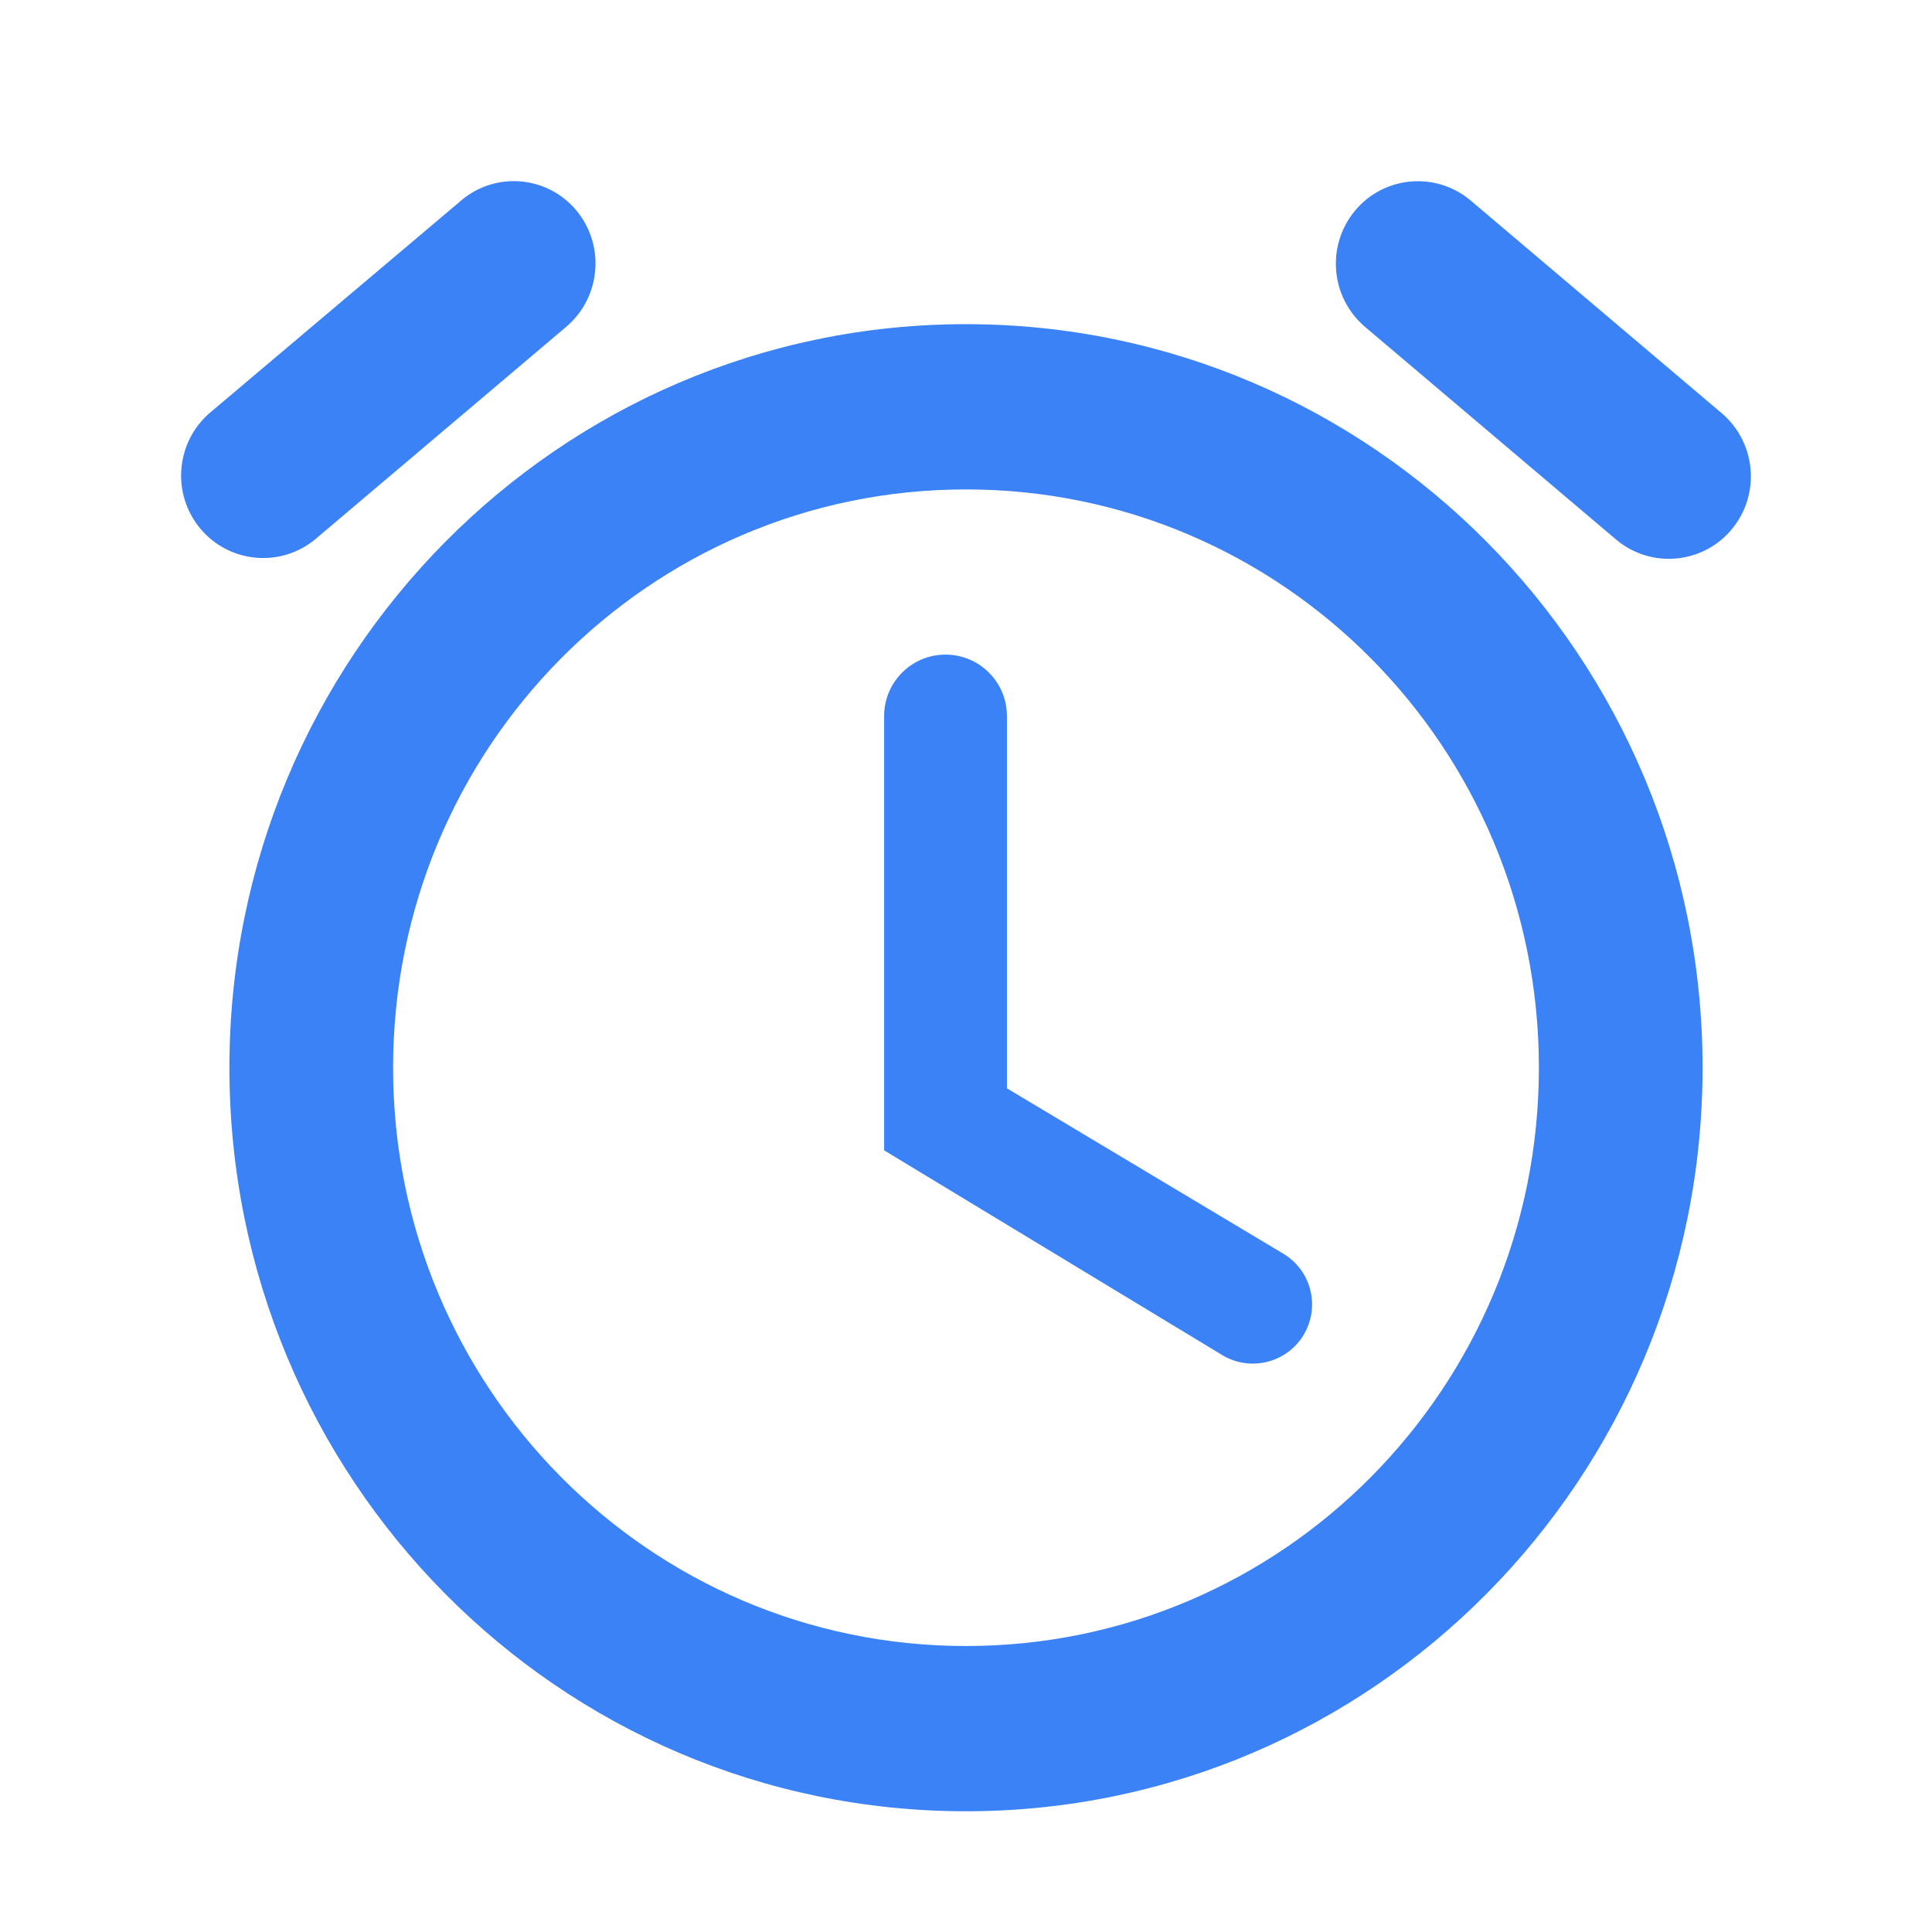
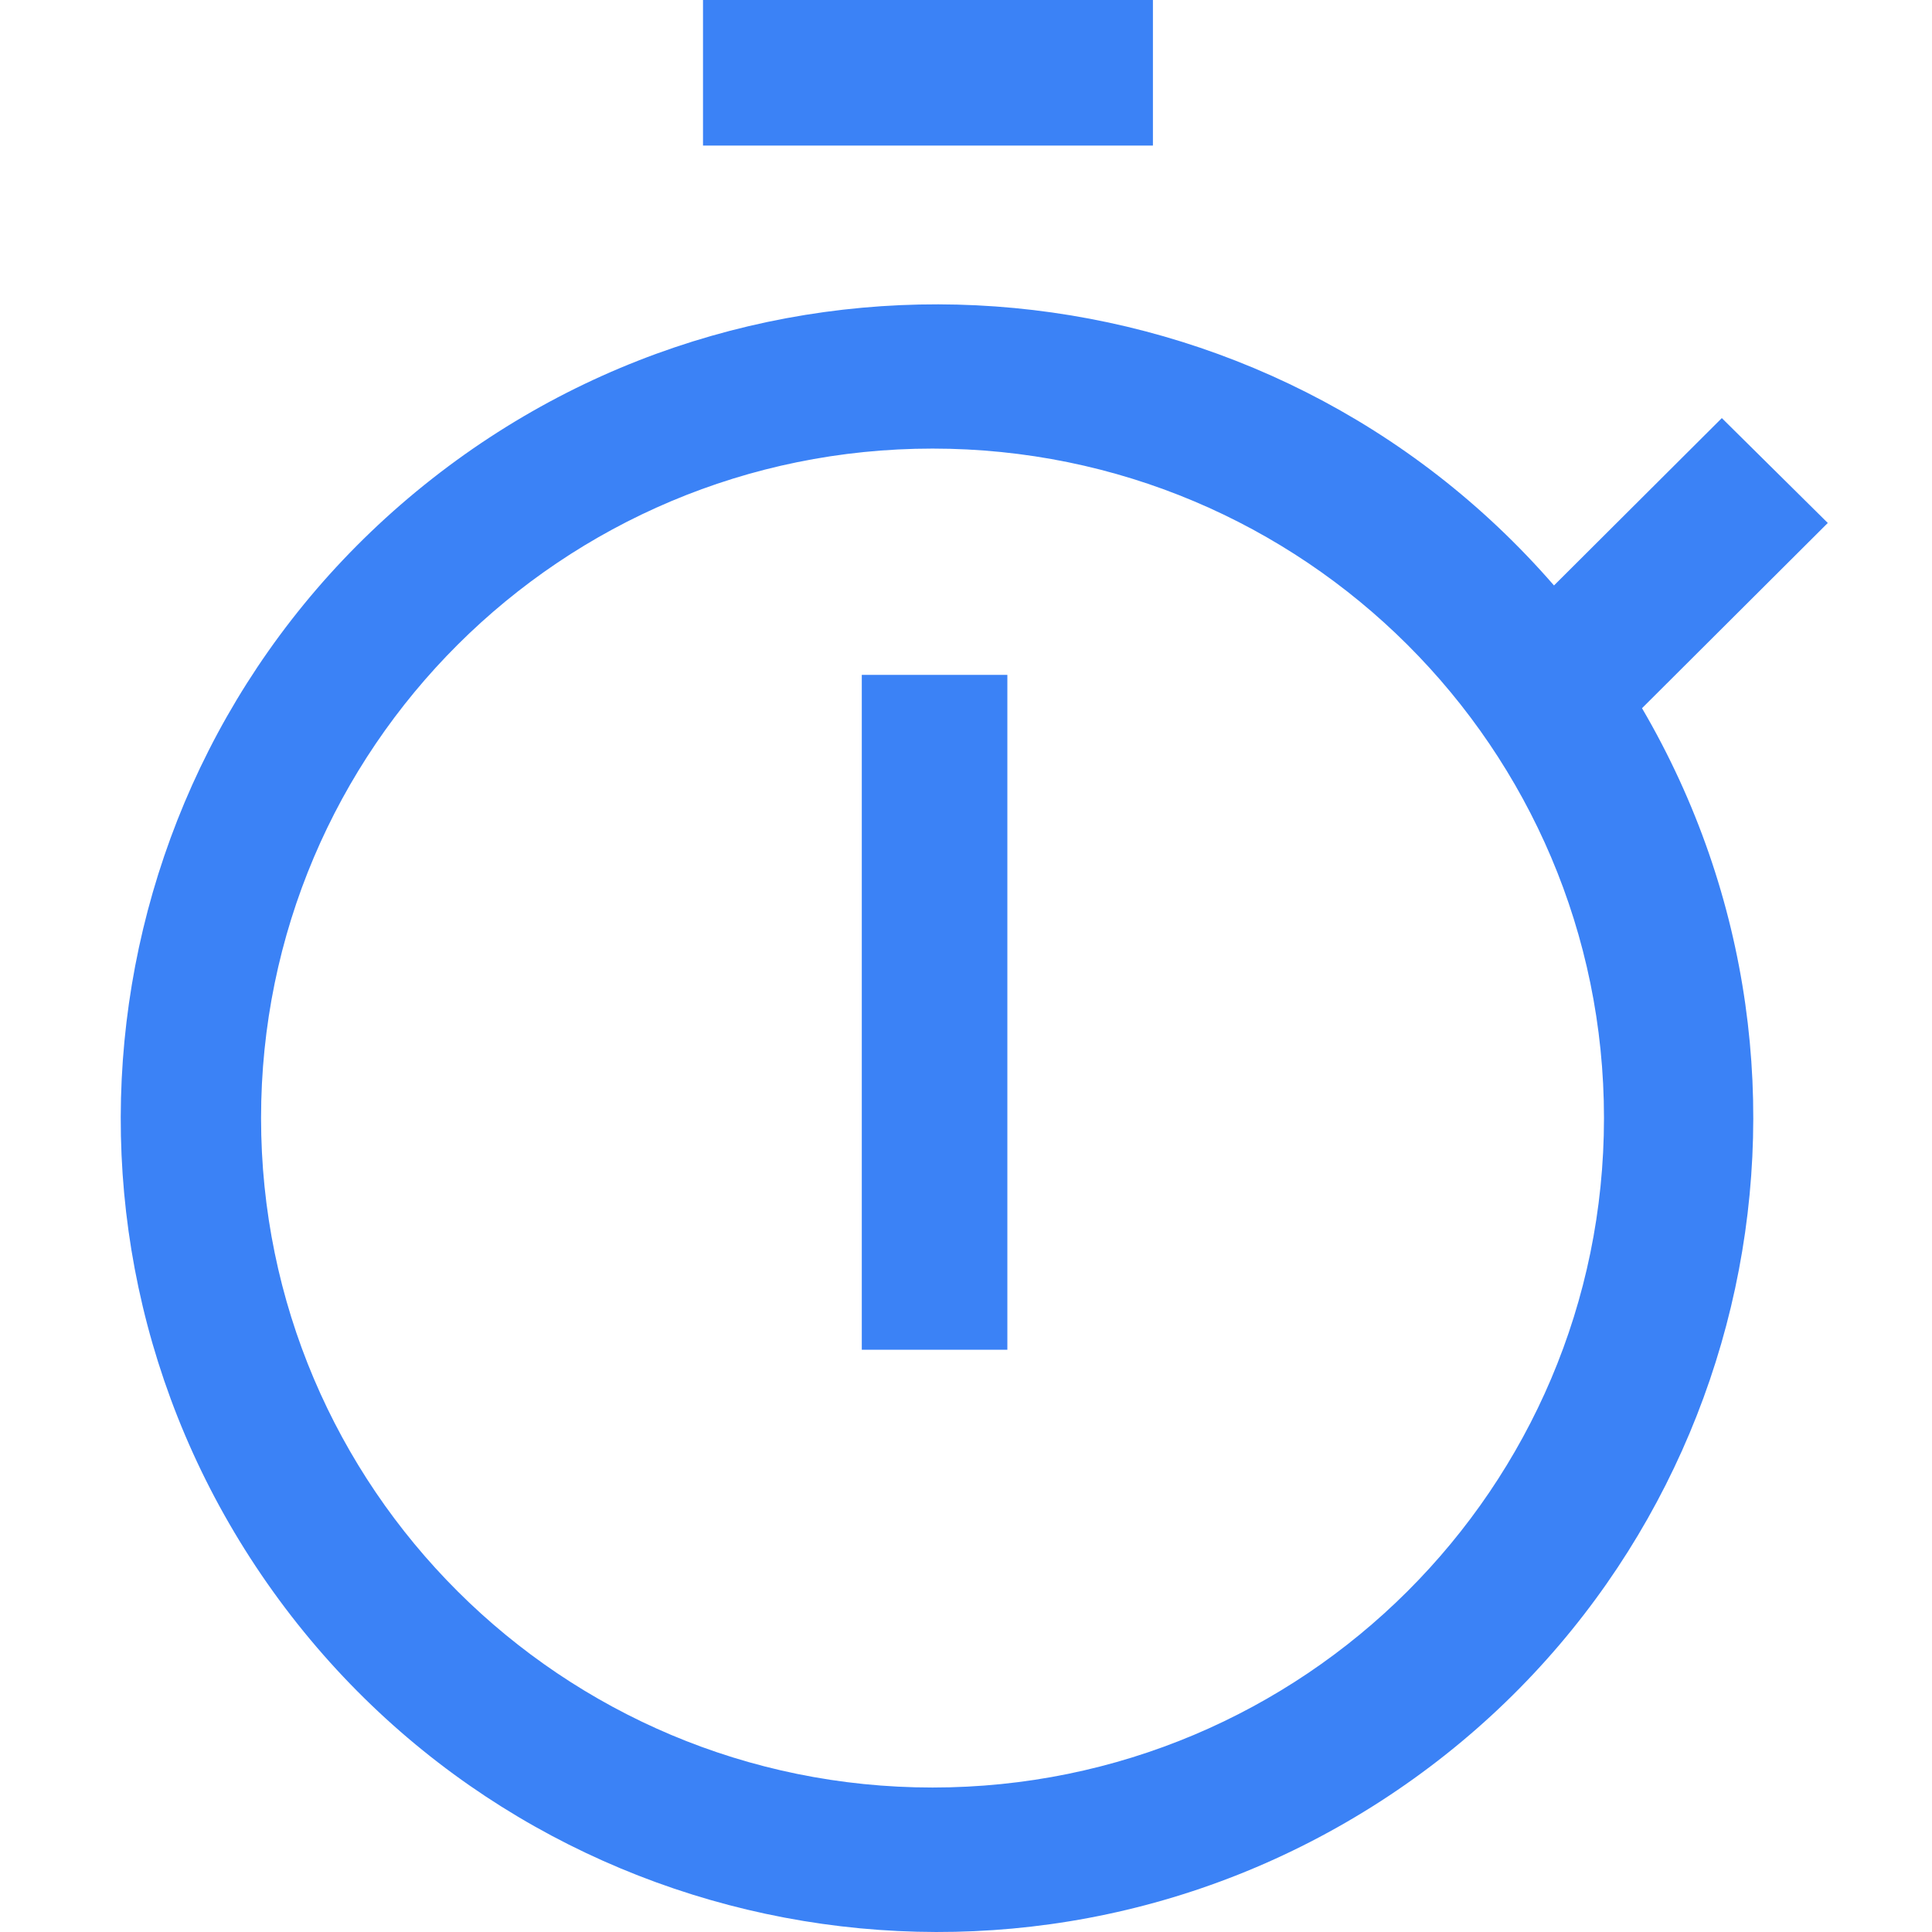
<svg xmlns="http://www.w3.org/2000/svg" width="32px" height="32px" viewBox="0 0 32 32" version="1.1">
-   <g id="Artboard" stroke="none" stroke-width="1" fill="none" fill-rule="evenodd">
-     <g id="favicon" transform="translate(2.999904, 3.000234)" fill="#3B82F6" fill-rule="nonzero">
-       <path d="M25.514,3.841 L21.36,0.322 C20.79,-0.161 19.935,-0.091 19.451,0.48 C19.449,0.483 19.447,0.485 19.445,0.487 C18.962,1.067 19.036,1.928 19.612,2.416 L23.766,5.935 C24.337,6.418 25.191,6.347 25.675,5.777 C25.677,5.774 25.679,5.772 25.681,5.769 C26.165,5.19 26.09,4.329 25.514,3.841 Z M6.548,0.487 C6.073,-0.085 5.224,-0.165 4.651,0.31 C4.648,0.313 4.645,0.315 4.642,0.318 L0.486,3.829 C-0.09,4.316 -0.165,5.177 0.319,5.756 C0.799,6.33 1.653,6.407 2.227,5.927 C2.229,5.925 2.232,5.923 2.234,5.921 L6.378,2.413 C6.952,1.926 7.028,1.067 6.548,0.487 Z M12.661,7.842 C12.1,7.842 11.644,8.298 11.644,8.859 L11.644,16.053 L11.644,16.053 L17.242,19.443 C17.706,19.724 18.31,19.576 18.591,19.112 C18.591,19.112 18.591,19.111 18.591,19.111 C18.871,18.648 18.722,18.047 18.26,17.767 C18.258,17.766 18.257,17.766 18.256,17.765 L13.678,15.026 L13.678,15.026 L13.678,8.859 C13.678,8.298 13.222,7.842 12.661,7.842 Z M13,2.369 C6.263,2.369 0.8,7.884 0.8,14.684 C0.8,21.485 6.249,27 13,27 C19.738,27 25.2,21.486 25.2,14.684 C25.2,7.883 19.738,2.369 13,2.369 Z M13,24.263 C7.754,24.263 3.511,19.98 3.511,14.684 C3.511,9.389 7.754,5.106 13,5.106 C18.246,5.106 22.489,9.389 22.489,14.684 C22.489,19.98 18.246,24.263 13,24.263 Z" id="Shape" />
+   <g id="Favicon" stroke="none" stroke-width="1" fill="none" fill-rule="evenodd">
+     <g id="favicon" transform="translate(2, 0)" fill="#3B82F6" fill-rule="nonzero">
+       <polygon id="Path" points="12.274 11.178 14.685 11.178 14.685 22.356 12.274 22.356" />
+       <polygon id="Path" points="9.644 0 17.096 0 17.096 2.411 9.644 2.411" />
+       <path d="M28.274,8.662 L26.519,6.925 L23.739,9.697 C19.011,4.253 10.827,3.476 5.154,7.932 C-0.52,12.388 -1.678,20.504 2.523,26.361 C6.724,32.218 14.801,33.748 20.864,29.836 C26.928,25.923 28.836,17.95 25.197,11.73 L28.274,8.662 Z M13.446,29.607 C7.303,29.607 2.324,24.642 2.324,18.518 C2.324,12.394 7.303,7.43 13.446,7.43 C19.588,7.43 24.567,12.394 24.567,18.518 C24.567,24.642 19.588,29.607 13.446,29.607 L13.446,29.607 Z" id="Shape" />
    </g>
  </g>
</svg>
